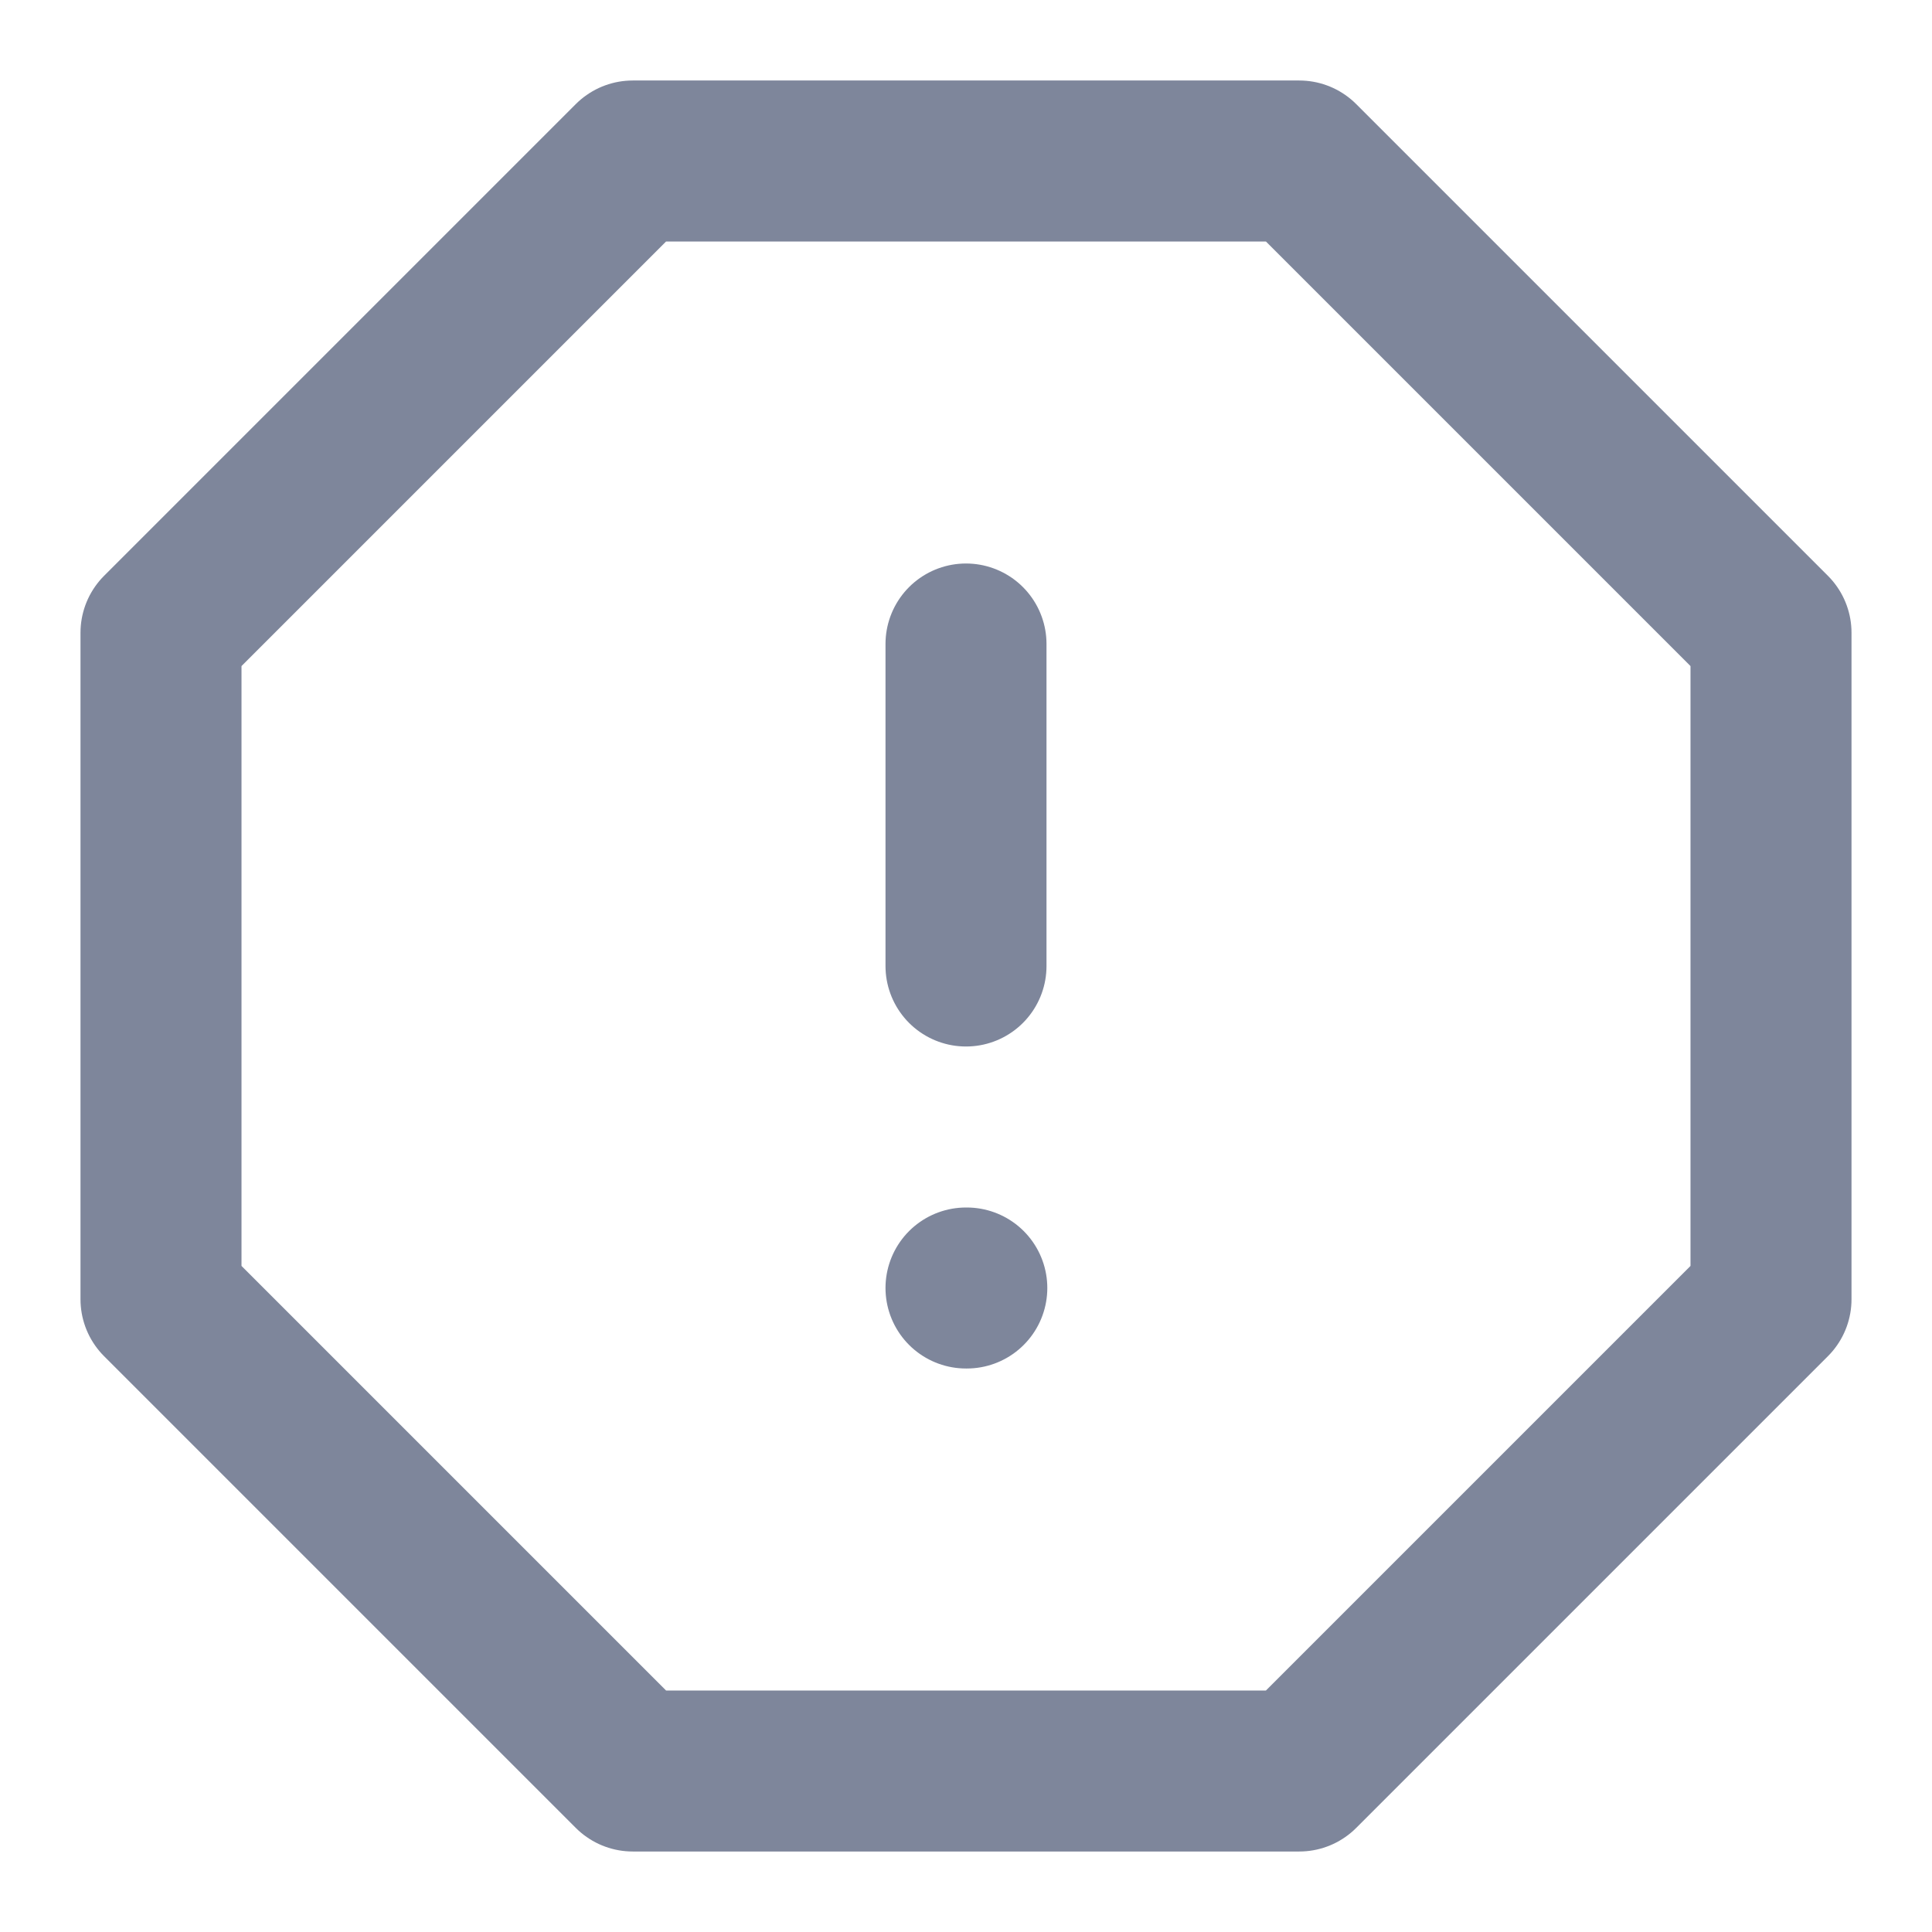
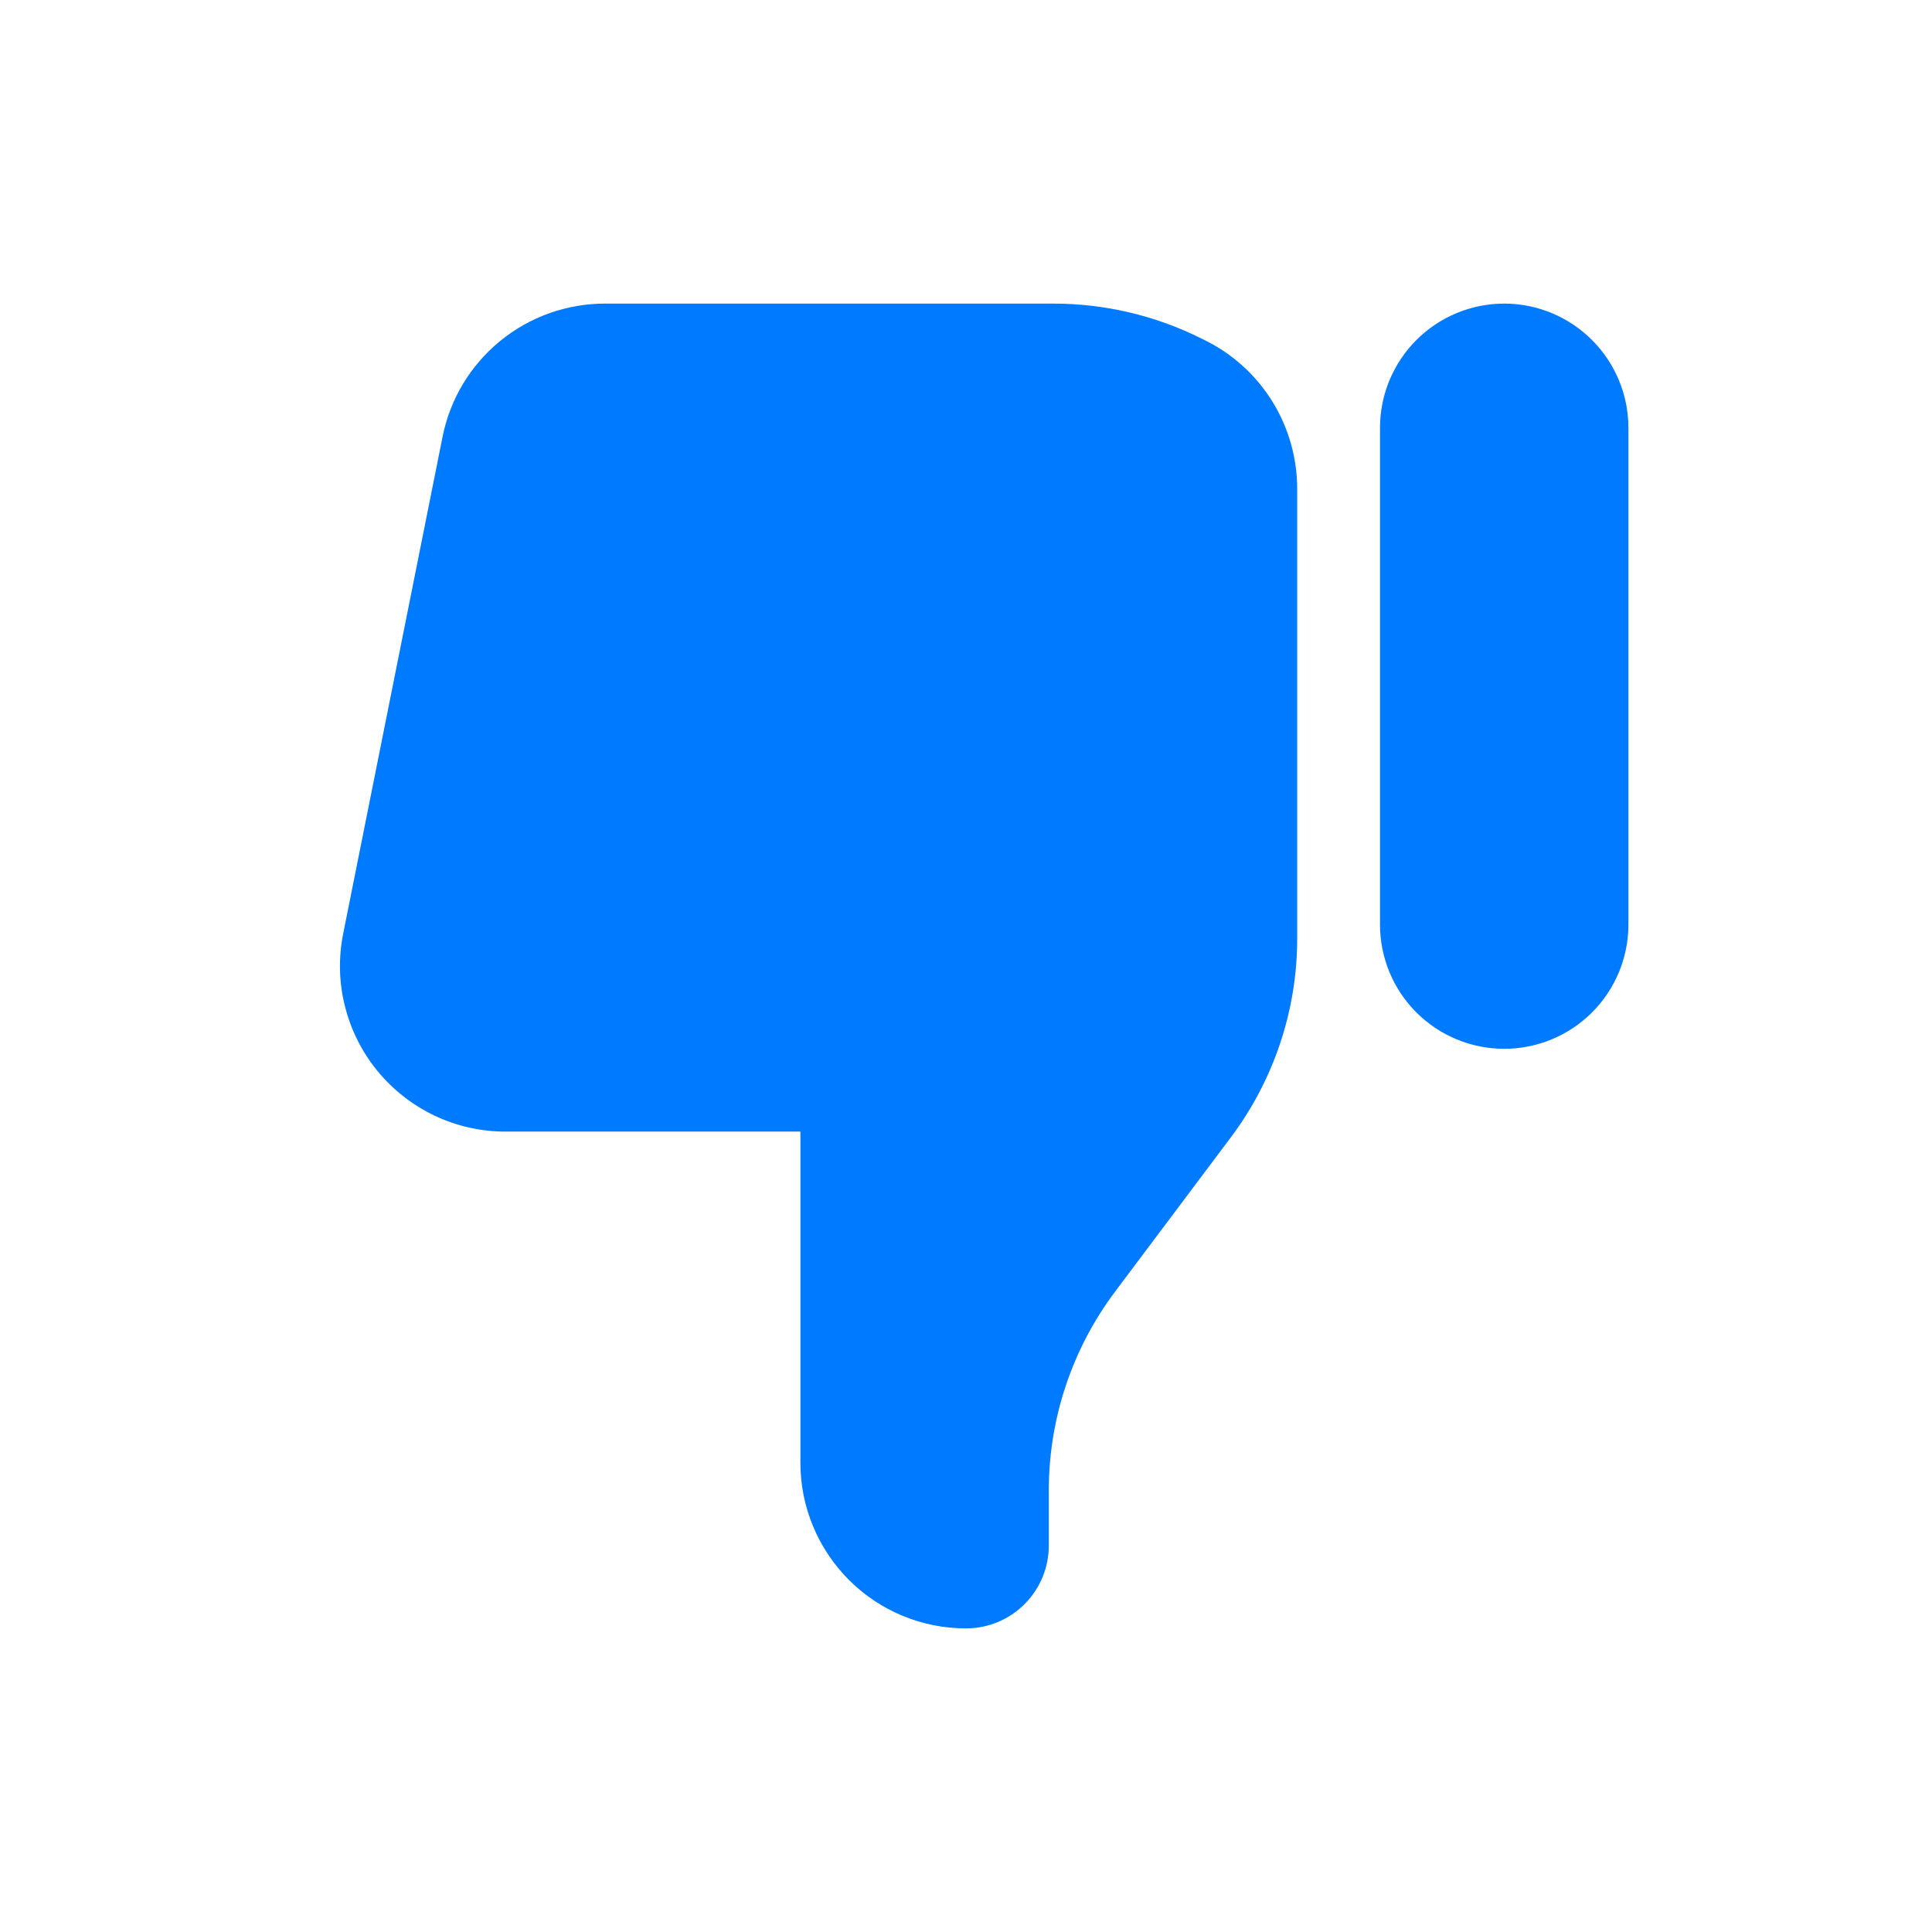
- <svg xmlns="http://www.w3.org/2000/svg" width="24" height="24" viewBox="0 0 24 24" fill="none">
-   <path d="M7.86 2H16.14L22 7.86V16.14L16.14 22H7.86L2 16.14V7.86L7.86 2Z" stroke="#7E869B" stroke-width="2" stroke-linecap="round" stroke-linejoin="round" />
-   <path d="M12 8V12" stroke="#7E869B" stroke-width="2" stroke-linecap="round" stroke-linejoin="round" />
-   <path d="M12 16H12.01" stroke="#7E869B" stroke-width="2" stroke-linecap="round" stroke-linejoin="round" />
+ <svg xmlns="http://www.w3.org/2000/svg" width="28" height="28" viewBox="0 0 28 28" fill="none">
+   <path d="M23.6 13.4C23.6 13.878 23.41 14.336 23.073 14.673C22.735 15.011 22.277 15.2 21.8 15.2C21.323 15.2 20.865 15.011 20.527 14.673C20.19 14.336 20 13.878 20 13.4V6.2C20 5.723 20.19 5.265 20.527 4.928C20.865 4.59 21.323 4.4 21.8 4.4C22.277 4.4 22.735 4.59 23.073 4.928C23.41 5.265 23.6 5.723 23.6 6.2V13.4ZM18.8 13.601V7.085C18.8 6.639 18.676 6.202 18.442 5.822C18.208 5.443 17.873 5.136 17.474 4.937L17.414 4.907C16.747 4.573 16.012 4.4 15.266 4.4H8.768C8.213 4.4 7.675 4.592 7.246 4.944C6.816 5.296 6.522 5.786 6.414 6.33L4.974 13.53C4.904 13.878 4.912 14.238 4.999 14.582C5.085 14.927 5.246 15.248 5.471 15.522C5.697 15.797 5.98 16.018 6.301 16.17C6.622 16.322 6.973 16.401 7.328 16.4H11.6V21.2C11.6 21.837 11.853 22.447 12.303 22.897C12.753 23.348 13.363 23.6 14 23.6C14.318 23.6 14.623 23.474 14.848 23.249C15.073 23.024 15.2 22.719 15.2 22.4V21.6C15.2 20.561 15.537 19.551 16.16 18.72L17.84 16.481C18.463 15.65 18.8 14.639 18.8 13.601Z" fill="#007AFF" />
</svg>
